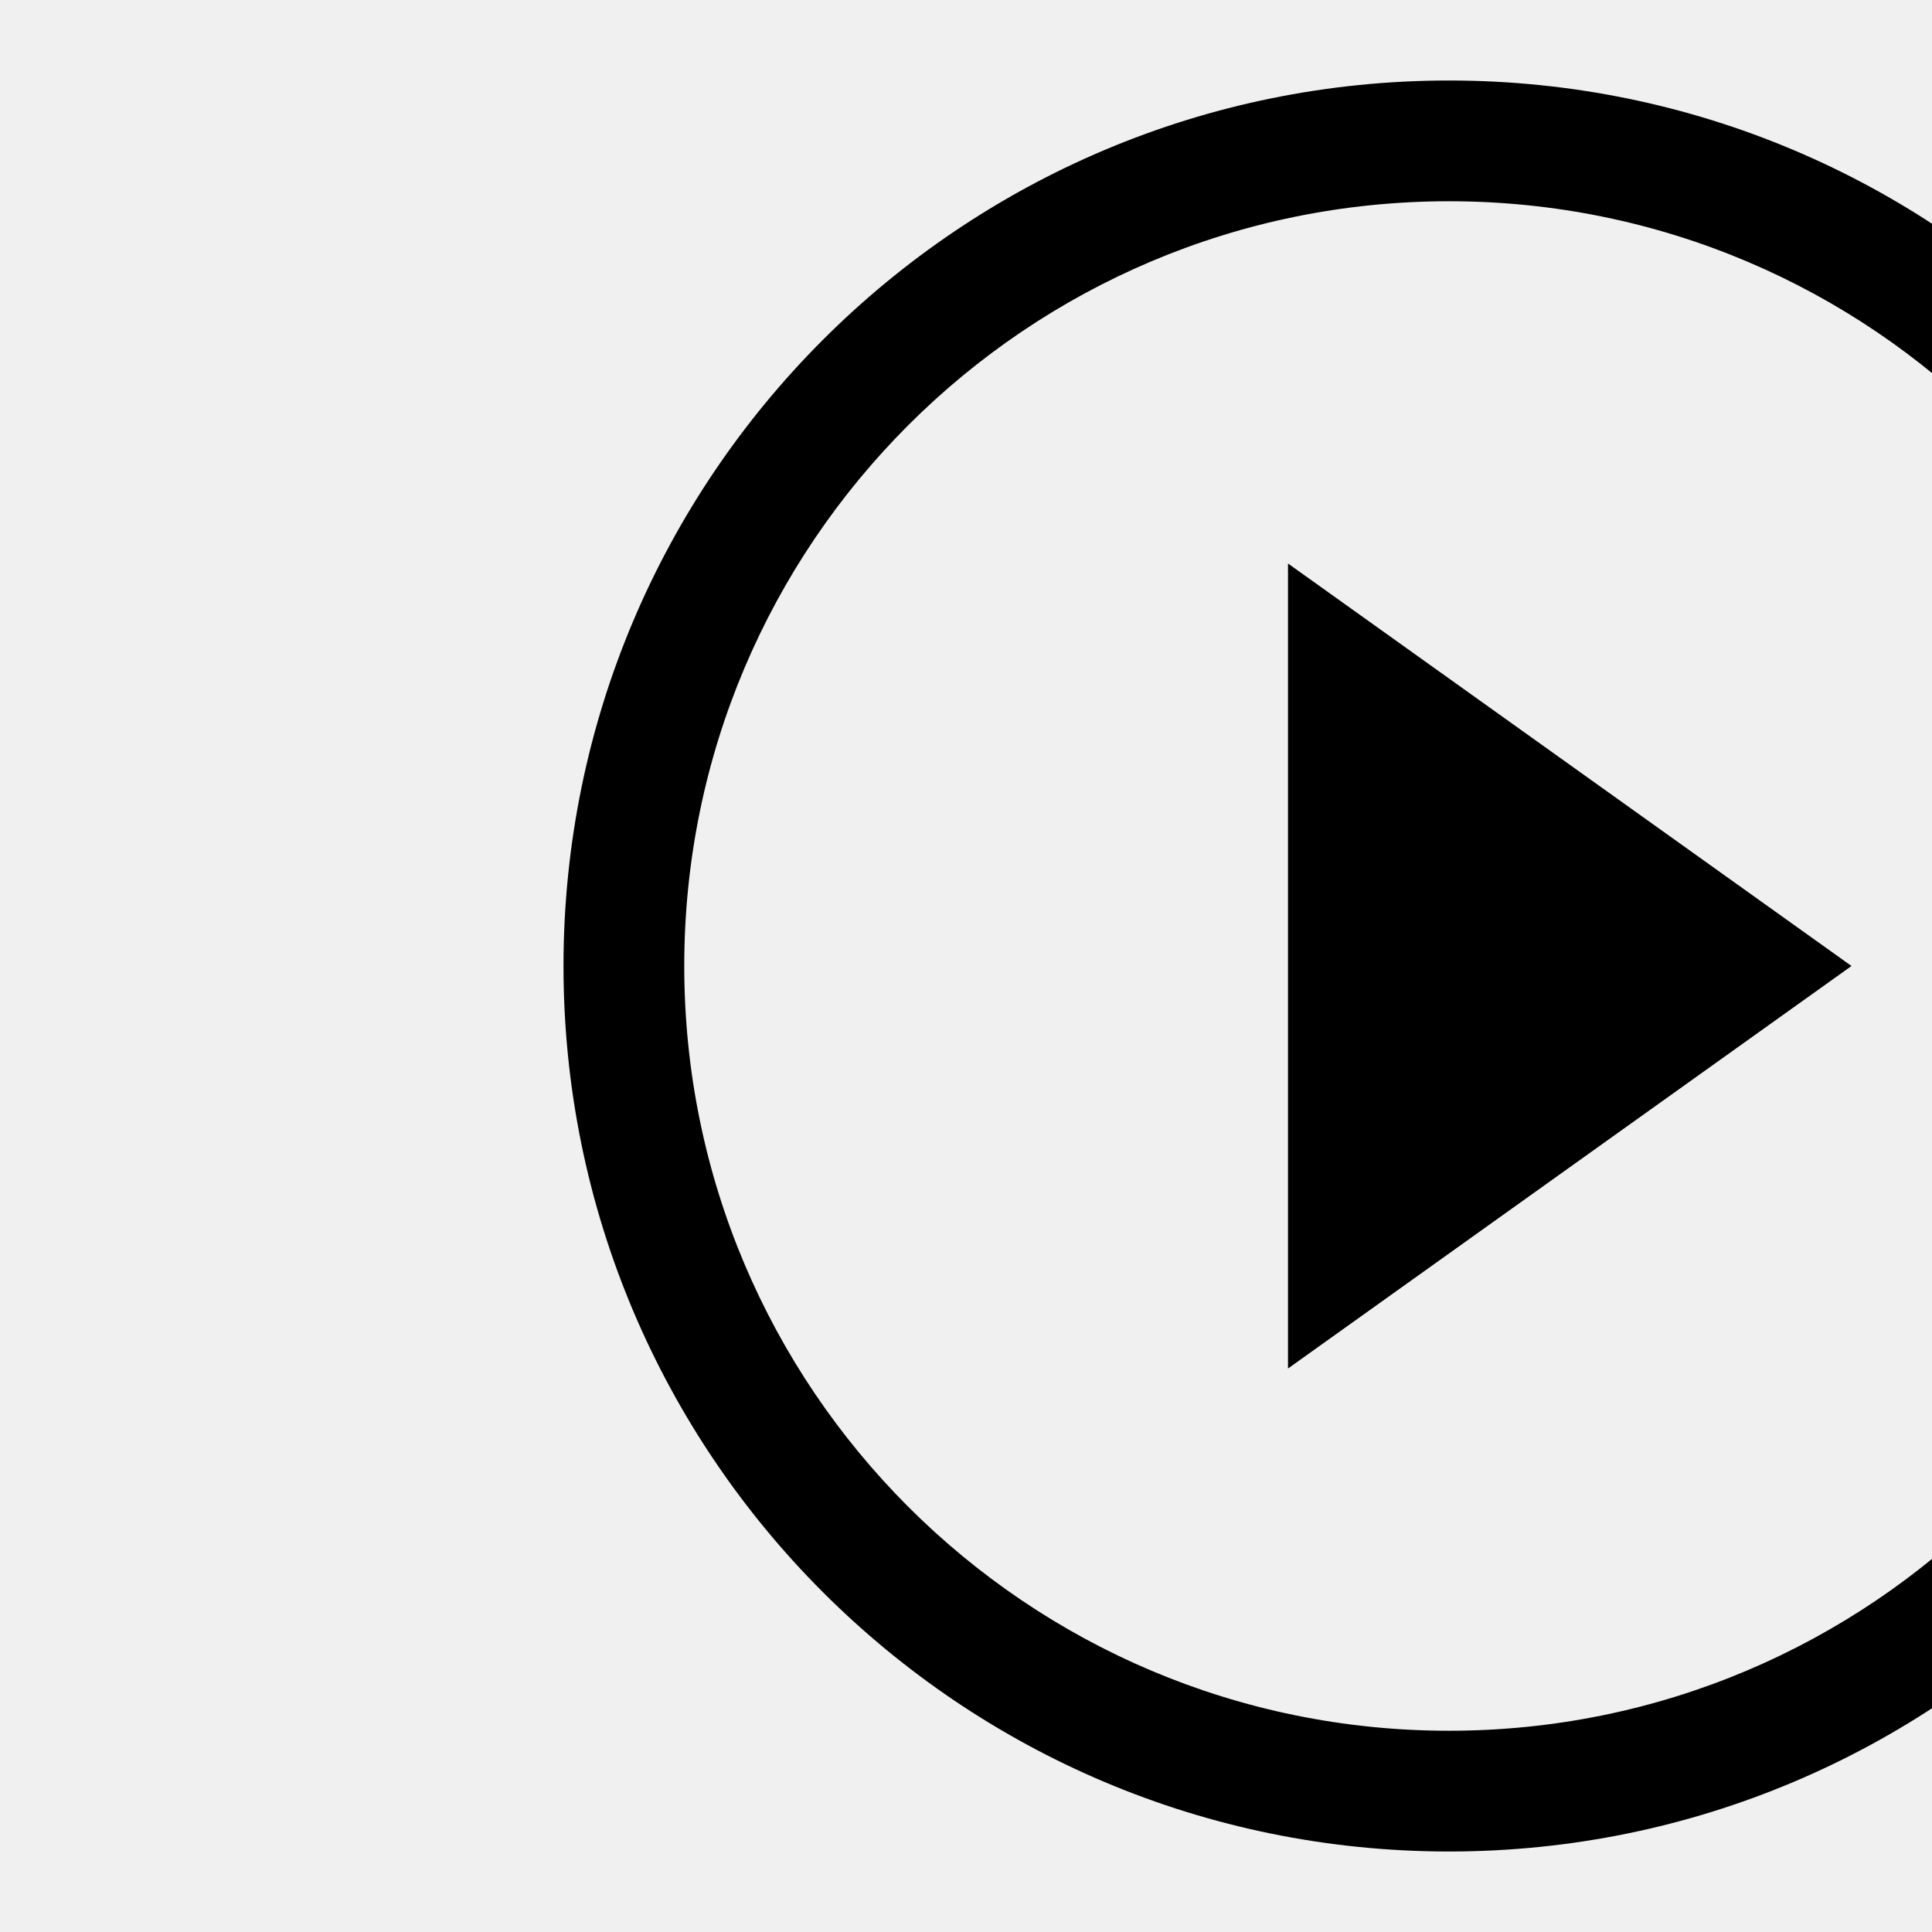
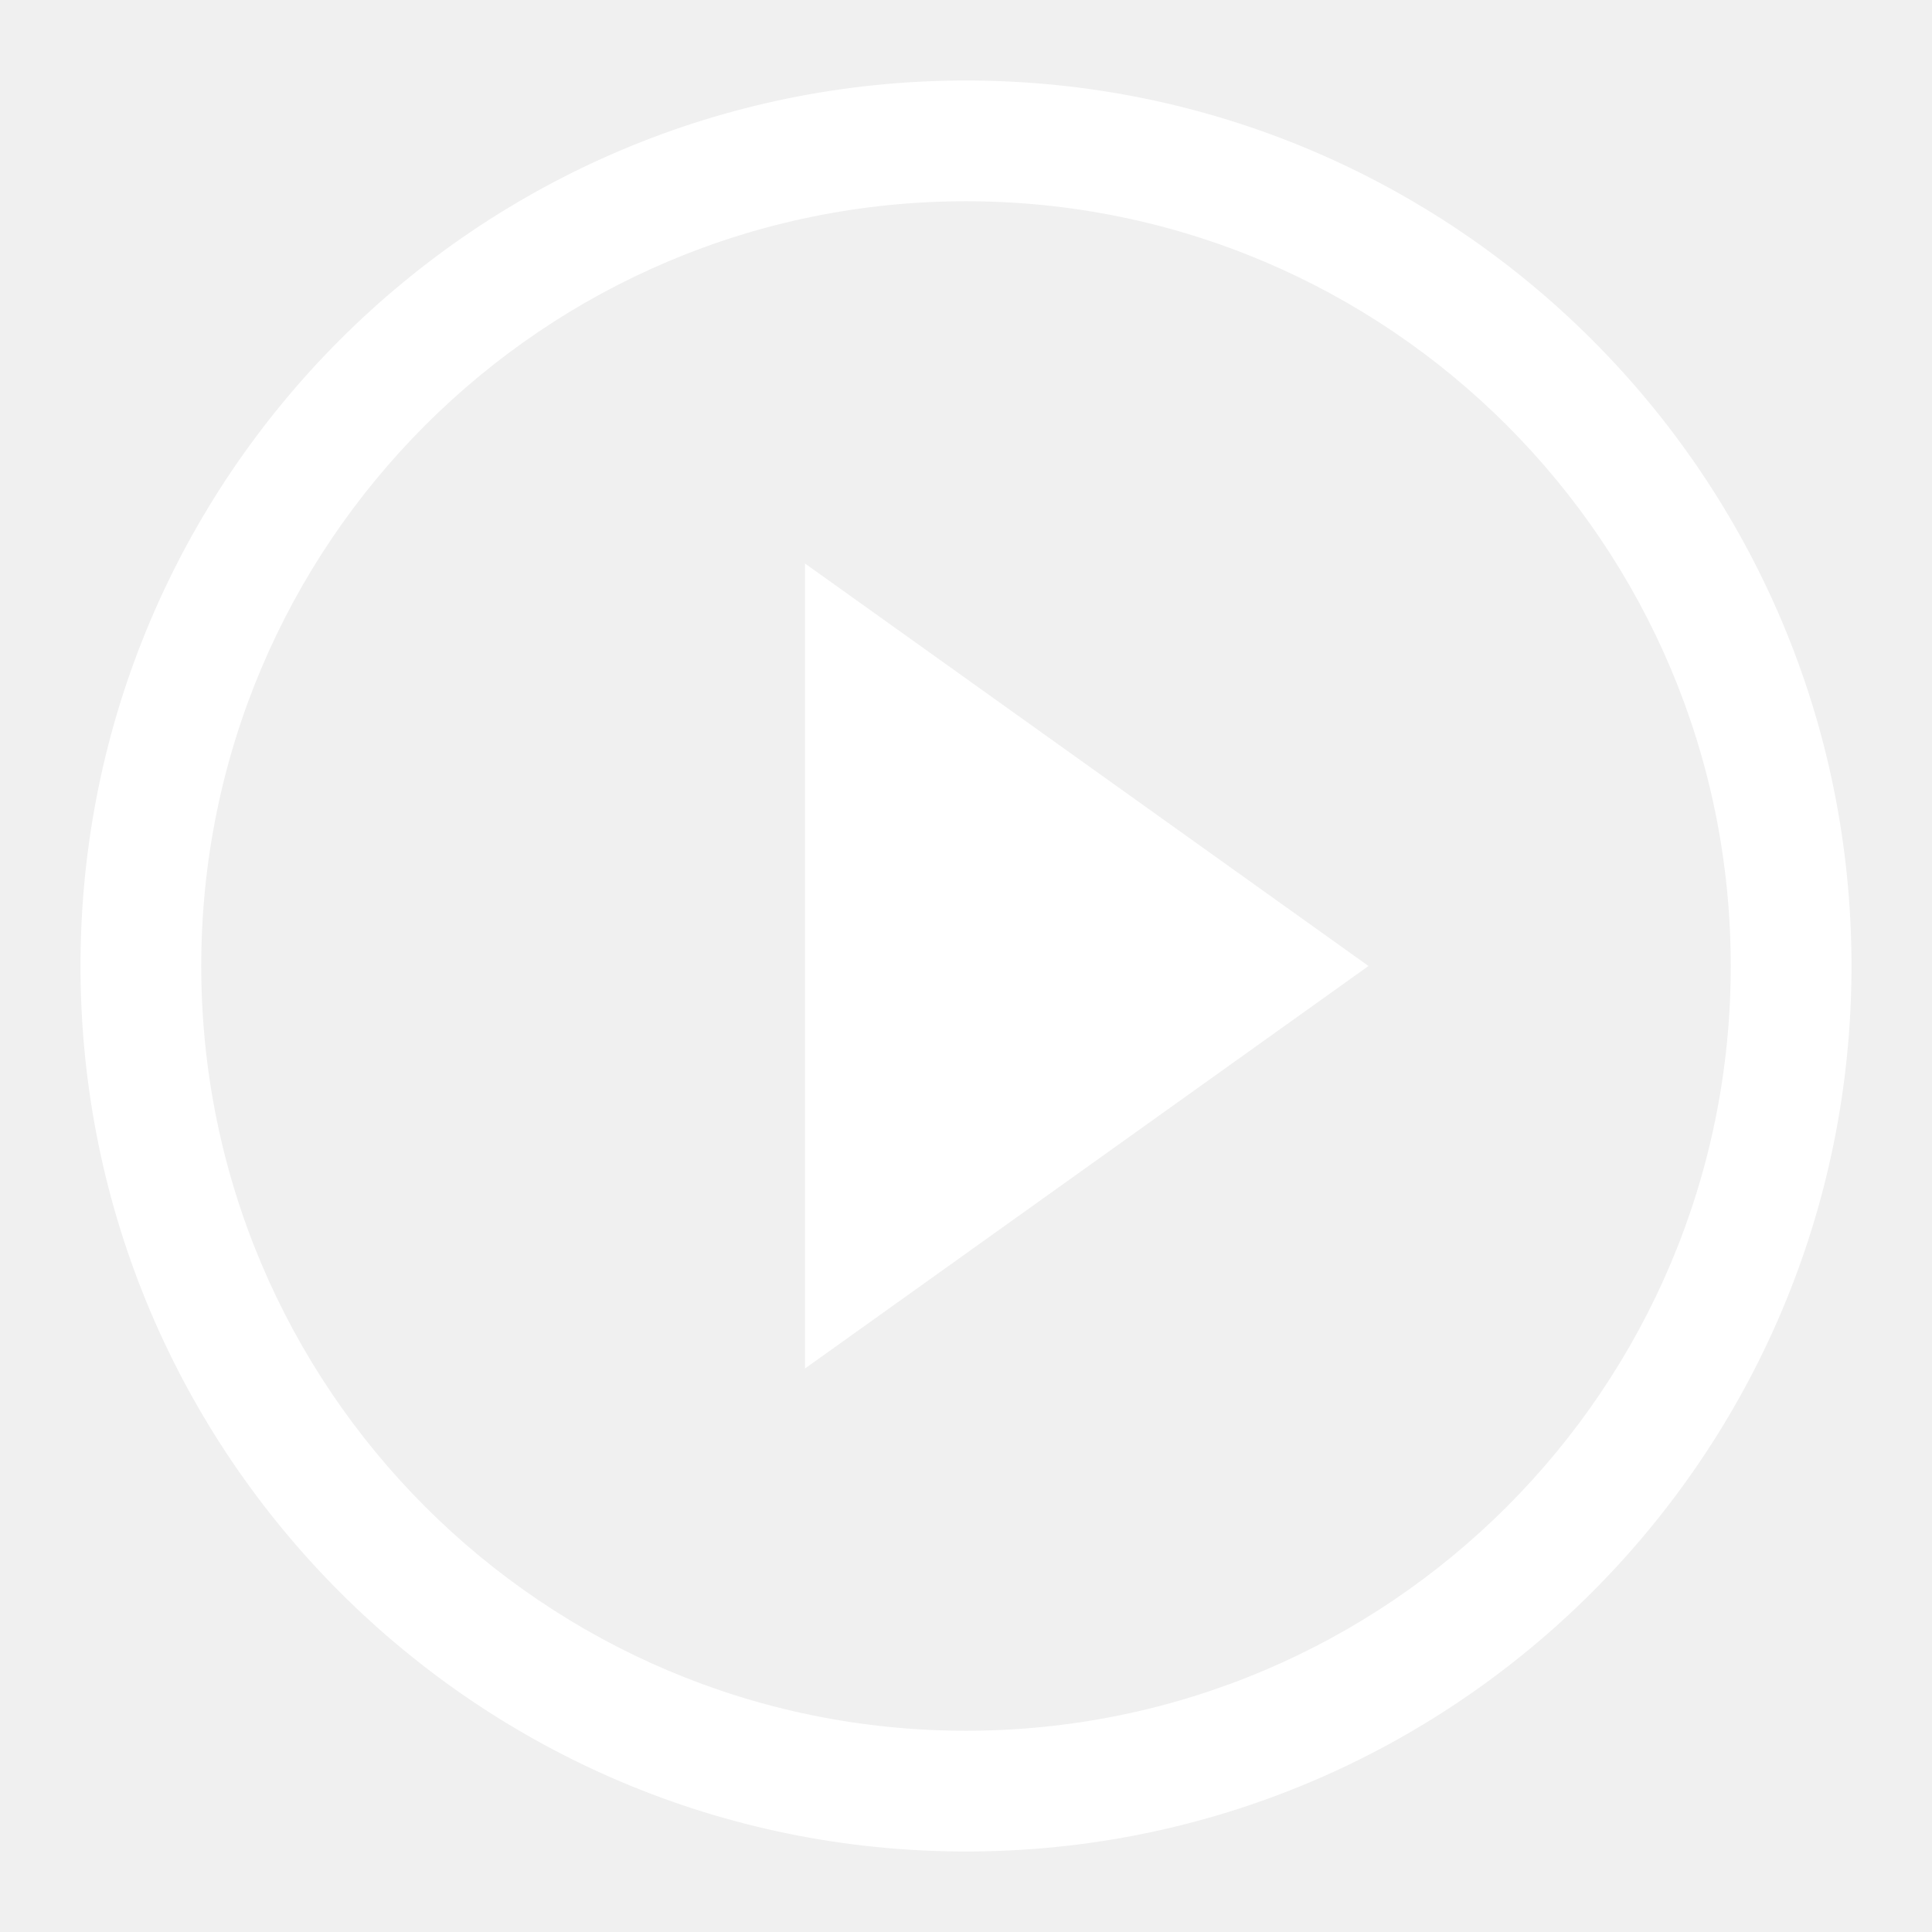
- <svg xmlns="http://www.w3.org/2000/svg" viewBox="0 0 24 24" version="1.1">
-   <g class="ps-icon__fg--fill" transform="translate(6, 0)">
-     <polygon id="Combined-Shape" points="10 17 17 12 10 7" />
-     <path d="M12,21.5 C17.247,21.5 21.5,17.247 21.5,12 C21.5,6.753 17.247,2.5 12,2.5 C6.753,2.5 2.5,6.753 2.5,12 C2.5,17.247 6.753,21.5 12,21.5 Z M12,23 C5.925,23 1,18.075 1,12 C1,5.925 5.925,1 12,1 C18.075,1 23,5.925 23,12 C23,18.075 18.075,23 12,23 Z" id="Oval" fill-rule="nonzero" />
+ <svg xmlns="http://www.w3.org/2000/svg" width="24px" height="24px" viewBox="0 0 24 24" version="1.1">
+   <defs />
+   <g id="Page-1" stroke="none" stroke-width="1" fill="none" fill-rule="evenodd">
+     <g id="play.icon" fill="#FFFFFF">
+       <polygon id="Combined-Shape" points="10 17 17 12 10 7" />
+       <path d="M12,21.5 C17.247,21.5 21.5,17.247 21.5,12 C21.5,6.753 17.247,2.5 12,2.5 C6.753,2.5 2.5,6.753 2.5,12 C2.5,17.247 6.753,21.5 12,21.5 Z M12,23 C5.925,23 1,18.075 1,12 C1,5.925 5.925,1 12,1 C18.075,1 23,5.925 23,12 C23,18.075 18.075,23 12,23 Z" id="Oval" fill-rule="nonzero" />
+     </g>
  </g>
</svg>
